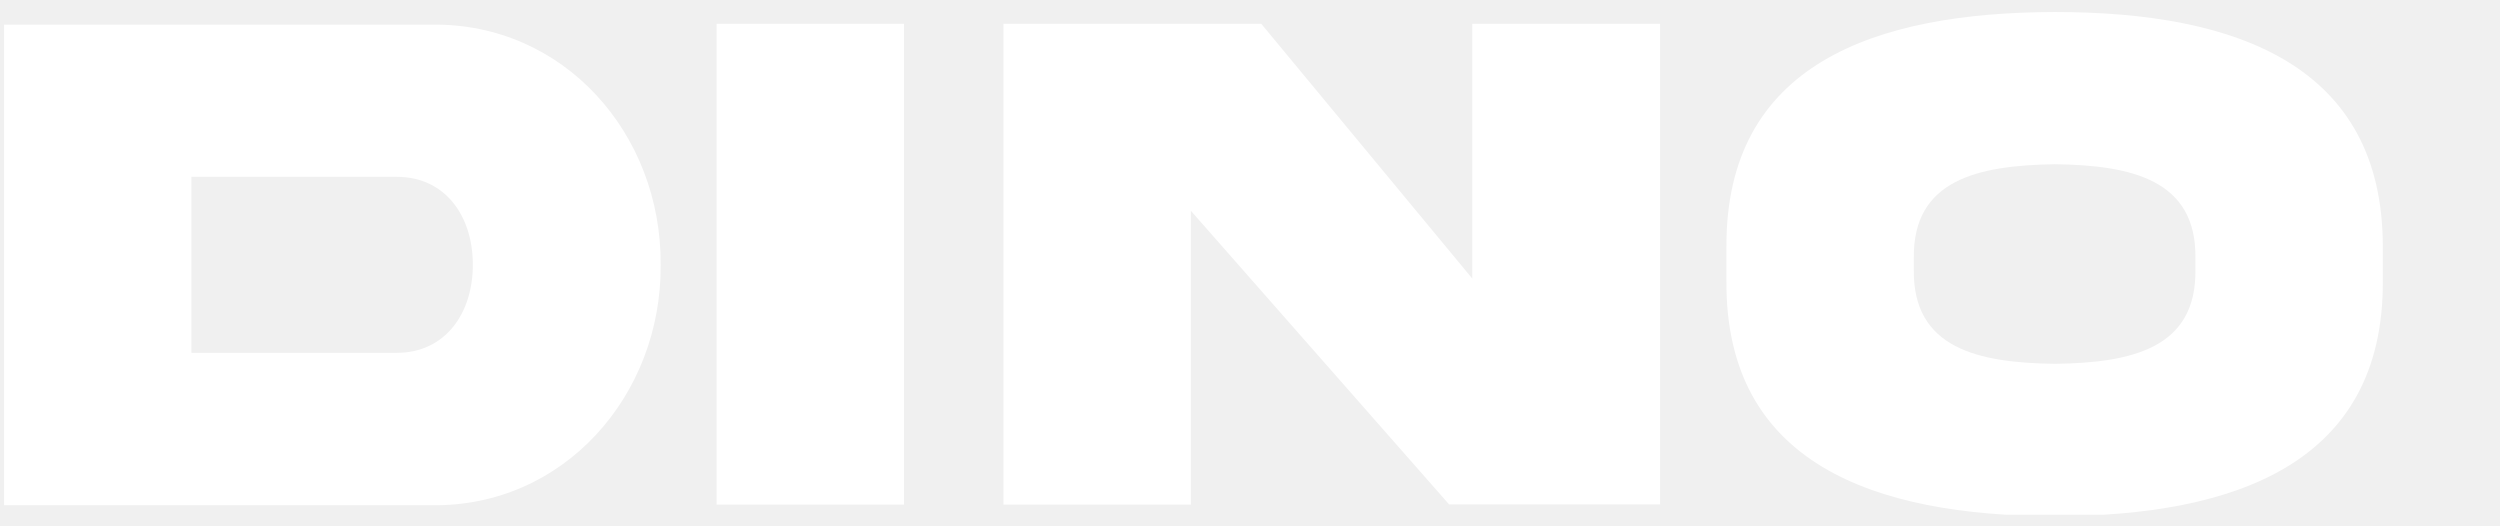
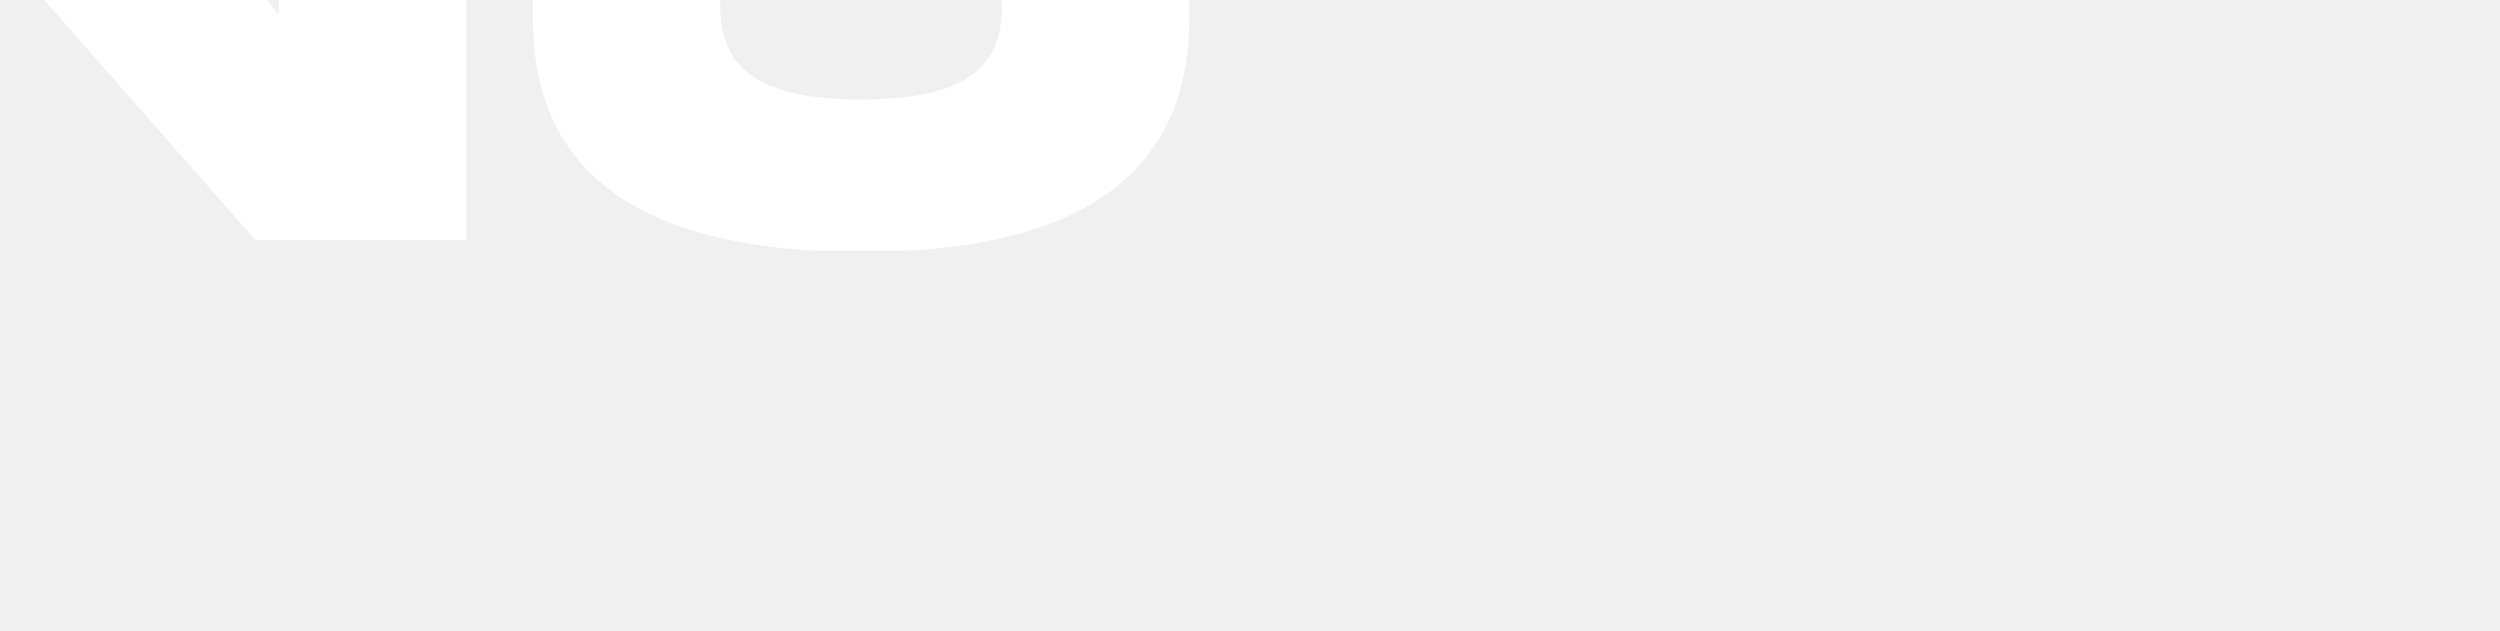
- <svg xmlns="http://www.w3.org/2000/svg" width="119" height="25" viewBox="0 0 119 25" fill="none">
-   <g clip-path="url(#clip0_507_1123)">
-     <path d="M22.507 12.611C22.507 14.906 21.2 16.795 18.885 16.795H9.112V8.417H18.885C21.2 8.417 22.507 10.287 22.507 12.601V12.611ZM0.192 1.173V24.049H20.551C26.837 24.136 31.495 18.819 31.447 12.611C31.495 6.364 26.837 1.086 20.551 1.173H0.192Z" fill="white" />
-     <path d="M34.11 1.134V24.02H43.03V1.134H34.11Z" fill="white" />
-     <path d="M70.081 13.26L60.037 1.134H47.766V24.02H56.686V10.034L68.977 24.01H79.02V1.134H70.081V13.26Z" fill="white" />
-     <path d="M97.81 0.572C89.2 0.592 82.149 3.071 82.178 11.739V13.405C82.139 22.054 89.19 24.553 97.81 24.572C106.41 24.553 113.452 22.054 113.422 13.405V11.739C113.422 3.09 106.43 0.572 97.81 0.572V0.572ZM104.502 12.844C104.551 16.592 101.451 17.27 97.81 17.318C94.149 17.27 91.05 16.582 91.098 12.844V12.282C91.05 8.553 94.149 7.875 97.81 7.817C101.451 7.865 104.551 8.553 104.502 12.282V12.844Z" fill="white" />
+ <svg xmlns="http://www.w3.org/2000/svg" id="full-logo" viewBox="0 0 119 30" shape-rendering="geometricPrecision" text-rendering="geometricPrecision" width="119" height="30">
+   <style>
+ #full-logo-s-g3_to {animation: full-logo-s-g3_to__to 2700ms linear infinite normal forwards}@keyframes full-logo-s-g3_to__to { 0% {offset-distance: 0%} 25.926% {offset-distance: 50.722%;animation-timing-function: cubic-bezier(0.42,0,0.58,1)} 51.852% {offset-distance: 100%} 100% {offset-distance: 100%}} #full-logo-s-g5_to {animation: full-logo-s-g5_to__to 2700ms linear infinite normal forwards}@keyframes full-logo-s-g5_to__to { 0% {transform: translate(59.52488px,-11.92735px)} 51.852% {transform: translate(59.52488px,-11.92735px);animation-timing-function: cubic-bezier(0.445,0.05,0.55,0.95)} 77.778% {transform: translate(59.52488px,15px)} 100% {transform: translate(59.52488px,44.07285px)}}
+ </style>
+   <g id="full-logo-s-g1" clip-path="url(#full-logo-u-clip0_80_132)">
+     <g id="full-logo-s-g2" transform="translate(-.004879 0)">
+       <g id="full-logo-s-g3_to" style="offset-path:path('M56.807,-15Q56.807,-15,56.807,15C56.807,15,56.807,44.146,56.807,44.146');offset-rotate:0deg">
+         <g id="full-logo-s-g3" transform="translate(-56.80724,-12.07228)" clip-path="url(#full-logo-u-clip1_80_132)">
+           <g id="full-logo-s-g4">
+             <path id="full-logo-s-path1" d="M22.507,12.111c0,2.295-1.308,4.184-3.622,4.184h-9.772v-8.378h9.772c2.315,0,3.622,1.869,3.622,4.184v.01ZM0.192,0.673v22.877h20.358c6.286.087,10.944-5.23,10.896-11.438.048-6.247-4.61-11.525-10.896-11.438h-20.358v0Z" fill="#fff" />
+             <path id="full-logo-s-path2" d="M34.11,0.634v22.886h8.92v-22.886h-8.92Z" fill="#fff" />
+             <path id="full-logo-s-path3" d="M70.081,12.76L60.037,0.634h-12.271v22.886h8.92v-13.985L68.977,23.51h10.043v-22.877h-8.939v12.126Z" fill="#fff" />
+             <path id="full-logo-s-path4" d="M97.81,0.072c-8.61.019-15.661,2.499-15.632,11.167v1.666c-.039,8.649,7.012,11.148,15.632,11.167c8.6-.019,15.642-2.518,15.612-11.167v-1.666c0-8.649-6.992-11.167-15.612-11.167v0ZM104.502,12.344c.049,3.748-3.05,4.426-6.692,4.474-3.661-.048-6.76-.736-6.712-4.474v-.562c-.048-3.729,3.051-4.407,6.712-4.465c3.642.048,6.741.736,6.692,4.465v.562v0Z" fill="#fff" />
+           </g>
+           <clipPath id="full-logo-u-clip1_80_132">
+             <rect id="full-logo-s-rect1" width="119" height="24" rx="0" ry="0" fill="#fff" />
+           </clipPath>
+         </g>
+       </g>
+       <g id="full-logo-s-g5_to" transform="translate(59.52488,-11.92735)">
+         <g id="full-logo-s-g5" transform="translate(-59.52488,-44.07285)" clip-path="url(#full-logo-u-clip2_80_132)">
+           <g id="full-logo-s-g6">
+             <path id="full-logo-s-path5" d="M15.268,35.545h1.705v3.409h-3.409v-1.705h-1.705v-1.705h-6.809v1.705h-1.705v3.409h1.705v1.705h8.513v1.705h1.705v1.705h1.705v6.809h-1.705v1.705h-1.705v1.705h-10.218v-1.705h-1.705v-1.705h-1.705v-3.409h3.4v1.705h1.705v1.705h6.809v-1.705h1.705v-3.409h-1.705v-1.705h-8.513v-1.705h-1.705v-1.705h-1.705v-6.809h1.705v-1.695h1.705v-1.705h10.218v1.705h1.705v1.705l.01-.01Z" fill="#0f0" />
+             <path id="full-logo-s-path6" d="M32.295,35.545h-6.809v1.705h-1.705v13.617h1.705v1.705h6.809v-1.705h1.705v-13.617h-1.705v-1.705v0Zm-8.513-1.705v-1.695h10.218v1.705h1.705v1.705h1.705v17.017h-1.705v1.705h-1.705v1.705h-10.218v-1.705h-1.705v-1.705h-1.705v-17.027h1.705v-1.695h1.705v-.01Z" fill="#0f0" />
+             <path id="full-logo-s-path7" d="M42.503,52.572h-1.705v-20.426h3.409v18.722h1.705v1.705h6.809v-1.705h1.705v-18.722h3.4v20.426h-1.705v1.705h-1.705v1.705h-10.218v-1.705h-1.705v-1.705h.01Z" fill="#0f0" />
+             <path id="full-logo-s-path8" d="M64.644,35.545v6.809h8.513v-1.705h1.705v-3.409h-1.705v-1.705h-8.513v.01Zm1.705,10.218h-1.705v10.218h-3.409v-23.835h13.617v1.705h1.705v1.705h1.705v6.809h-1.705v1.705h-1.705v1.705h-3.4v1.705h1.705v1.705h1.705v1.705h1.705v1.705h1.705v3.409h-3.409v-1.705h-1.705v-1.705h-1.705v-1.705h-1.705v-1.705h-1.705v-1.705h-1.705v-1.705l.01-.01Z" fill="#0f0" />
+             <path id="full-logo-s-path9" d="M86.774,52.572h6.809v-1.705h1.705v-1.705h3.409v3.409h-1.705v1.705h-1.705v1.705h-10.218v-1.705h-1.705v-1.705h-1.705v-17.027h1.705v-1.695h1.705v-1.705h10.218v1.705h1.705v1.705h1.705v3.409h-3.409v-1.705h-1.705v-1.705h-6.809v1.705h-1.705v13.617h1.705v1.705-.01Z" fill="#0f0" />
+             <path id="full-logo-s-path10" d="M119.123,32.145v3.4h-13.618v6.809h10.218v3.409h-10.218v6.809h13.618v3.409h-17.027v-23.835h17.027v0Z" fill="#0f0" />
+           </g>
+           <clipPath id="full-logo-u-clip2_80_132">
+             <rect id="full-logo-s-rect2" width="119" height="24" rx="0" ry="0" transform="translate(0 32)" fill="#fff" />
+           </clipPath>
+         </g>
+       </g>
+     </g>
+     <clipPath id="full-logo-u-clip0_80_132">
+       <rect id="full-logo-s-rect3" width="119" height="56" rx="0" ry="0" fill="#fff" />
+     </clipPath>
  </g>
-   <defs>
-     <clipPath id="clip0_507_1123">
-       <rect width="119" height="24" fill="white" transform="translate(0 0.5)" />
-     </clipPath>
-   </defs>
</svg>
